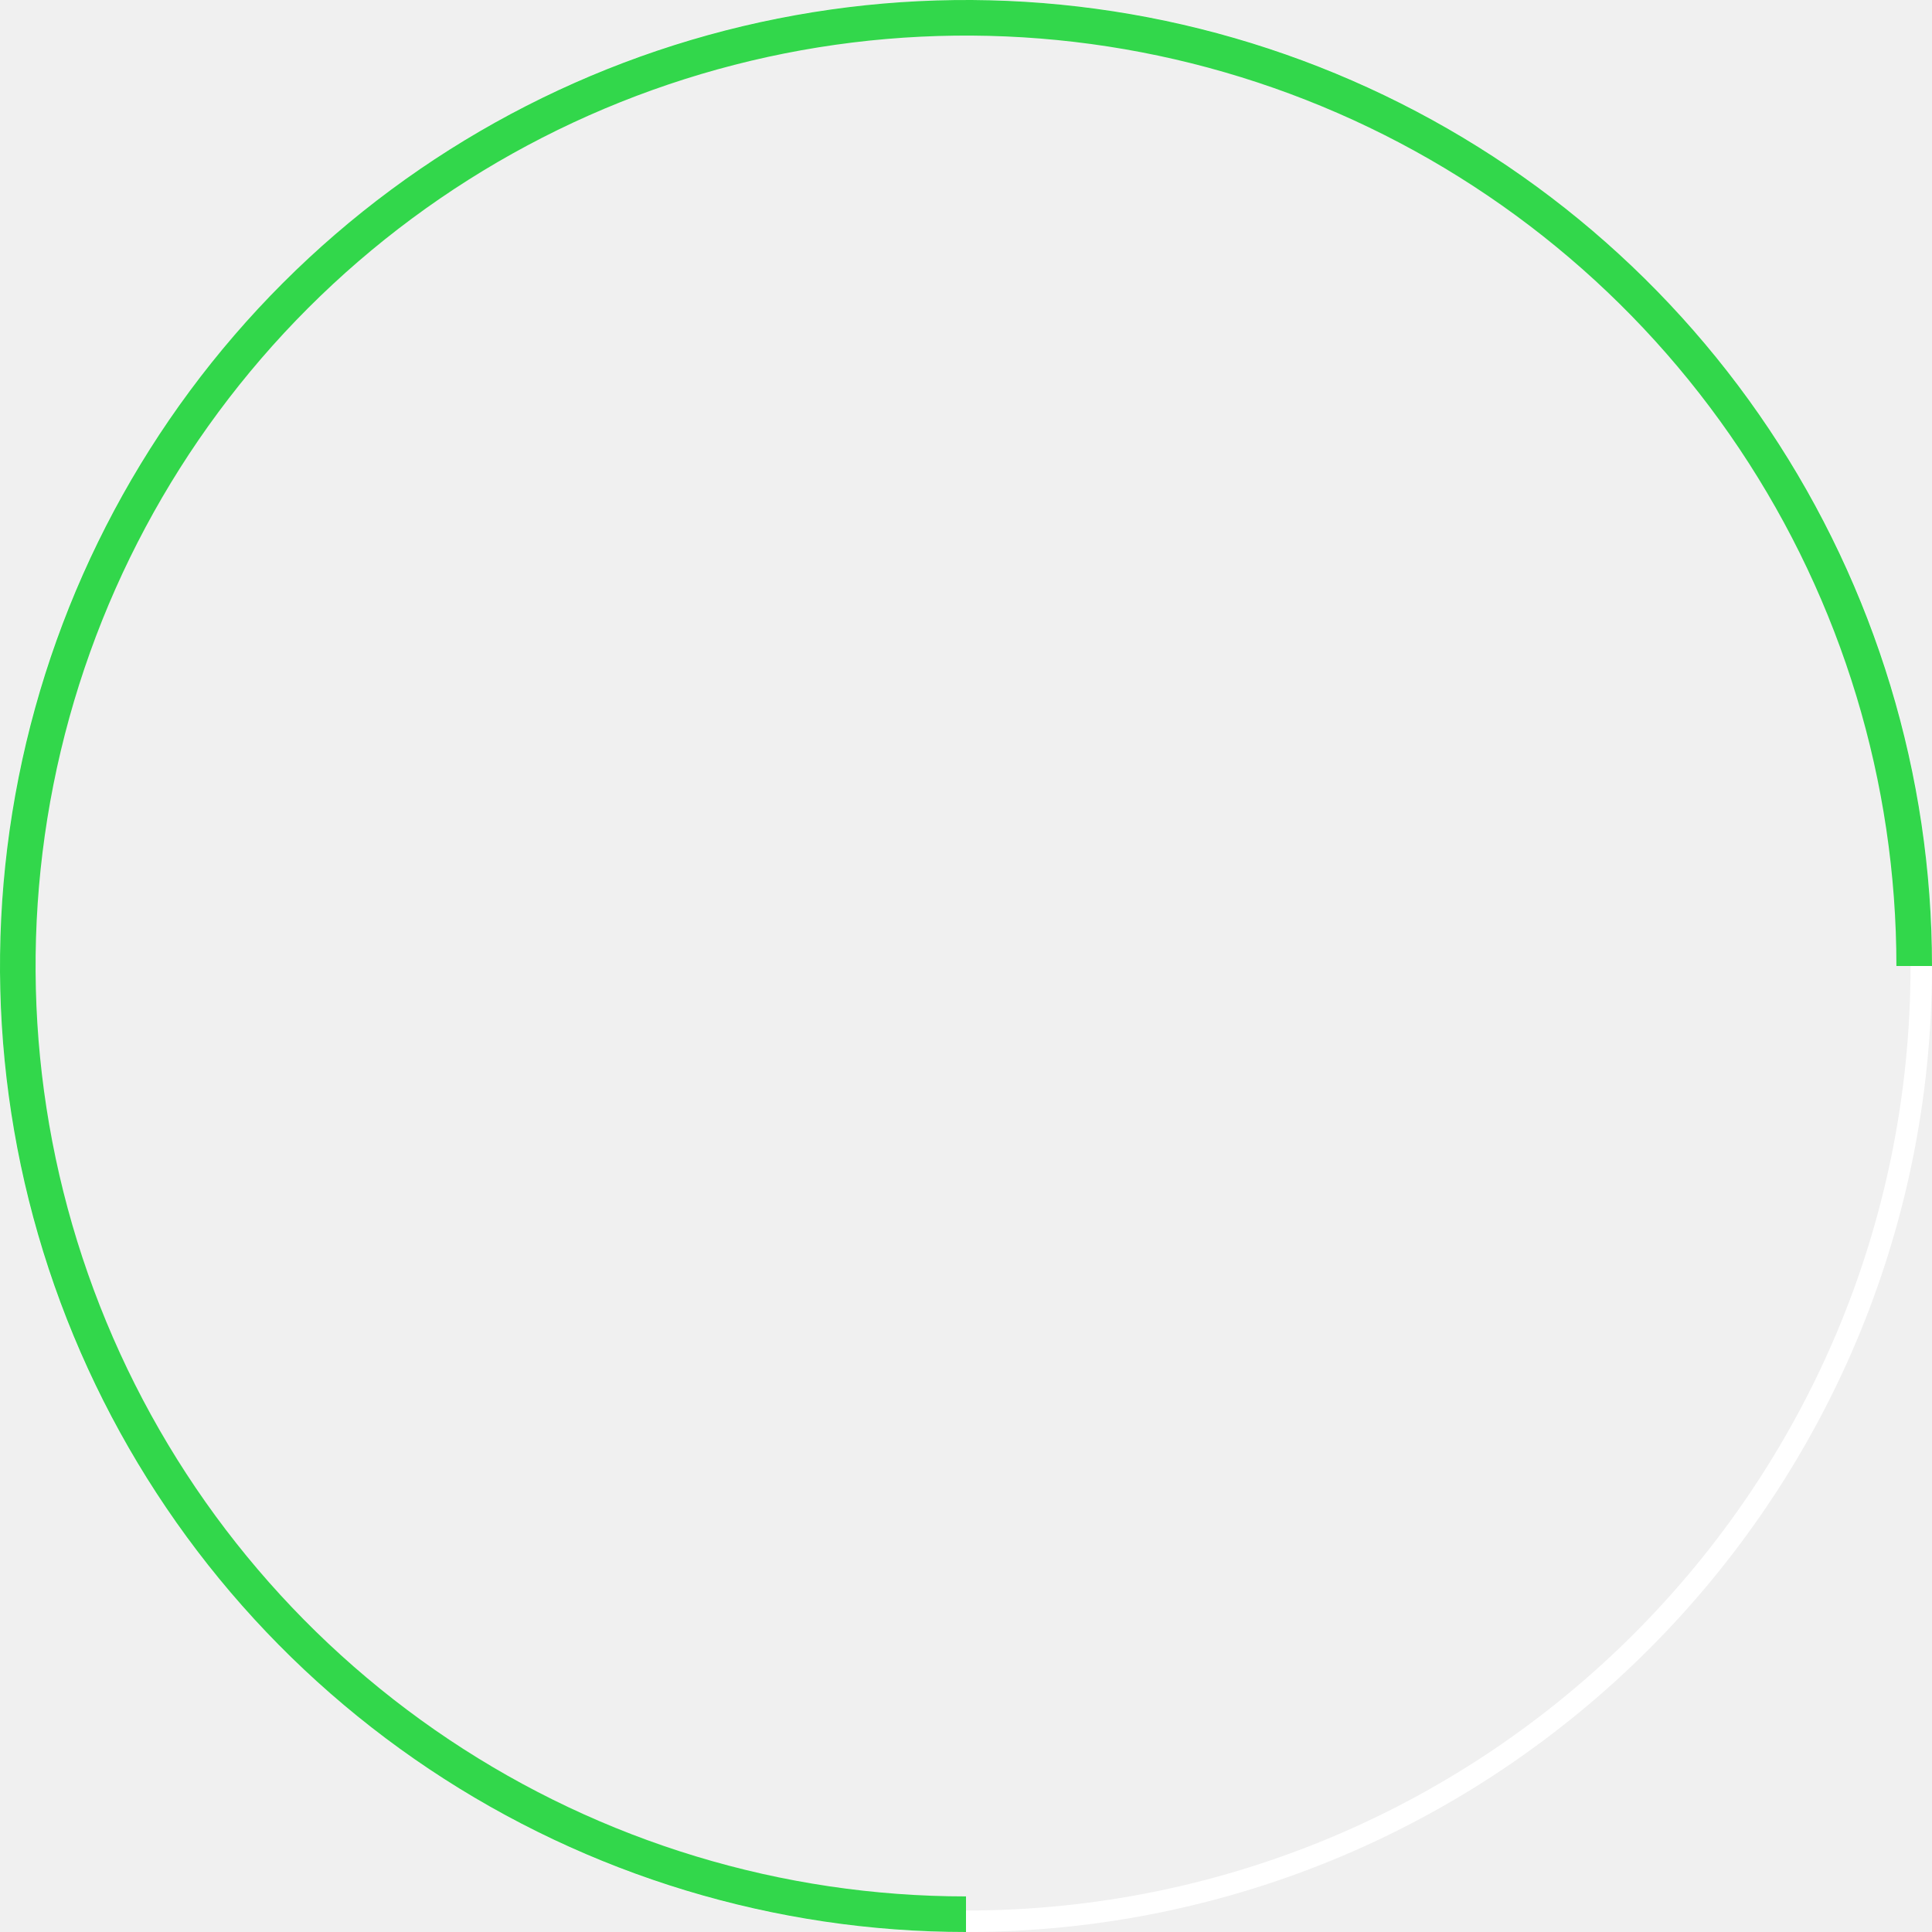
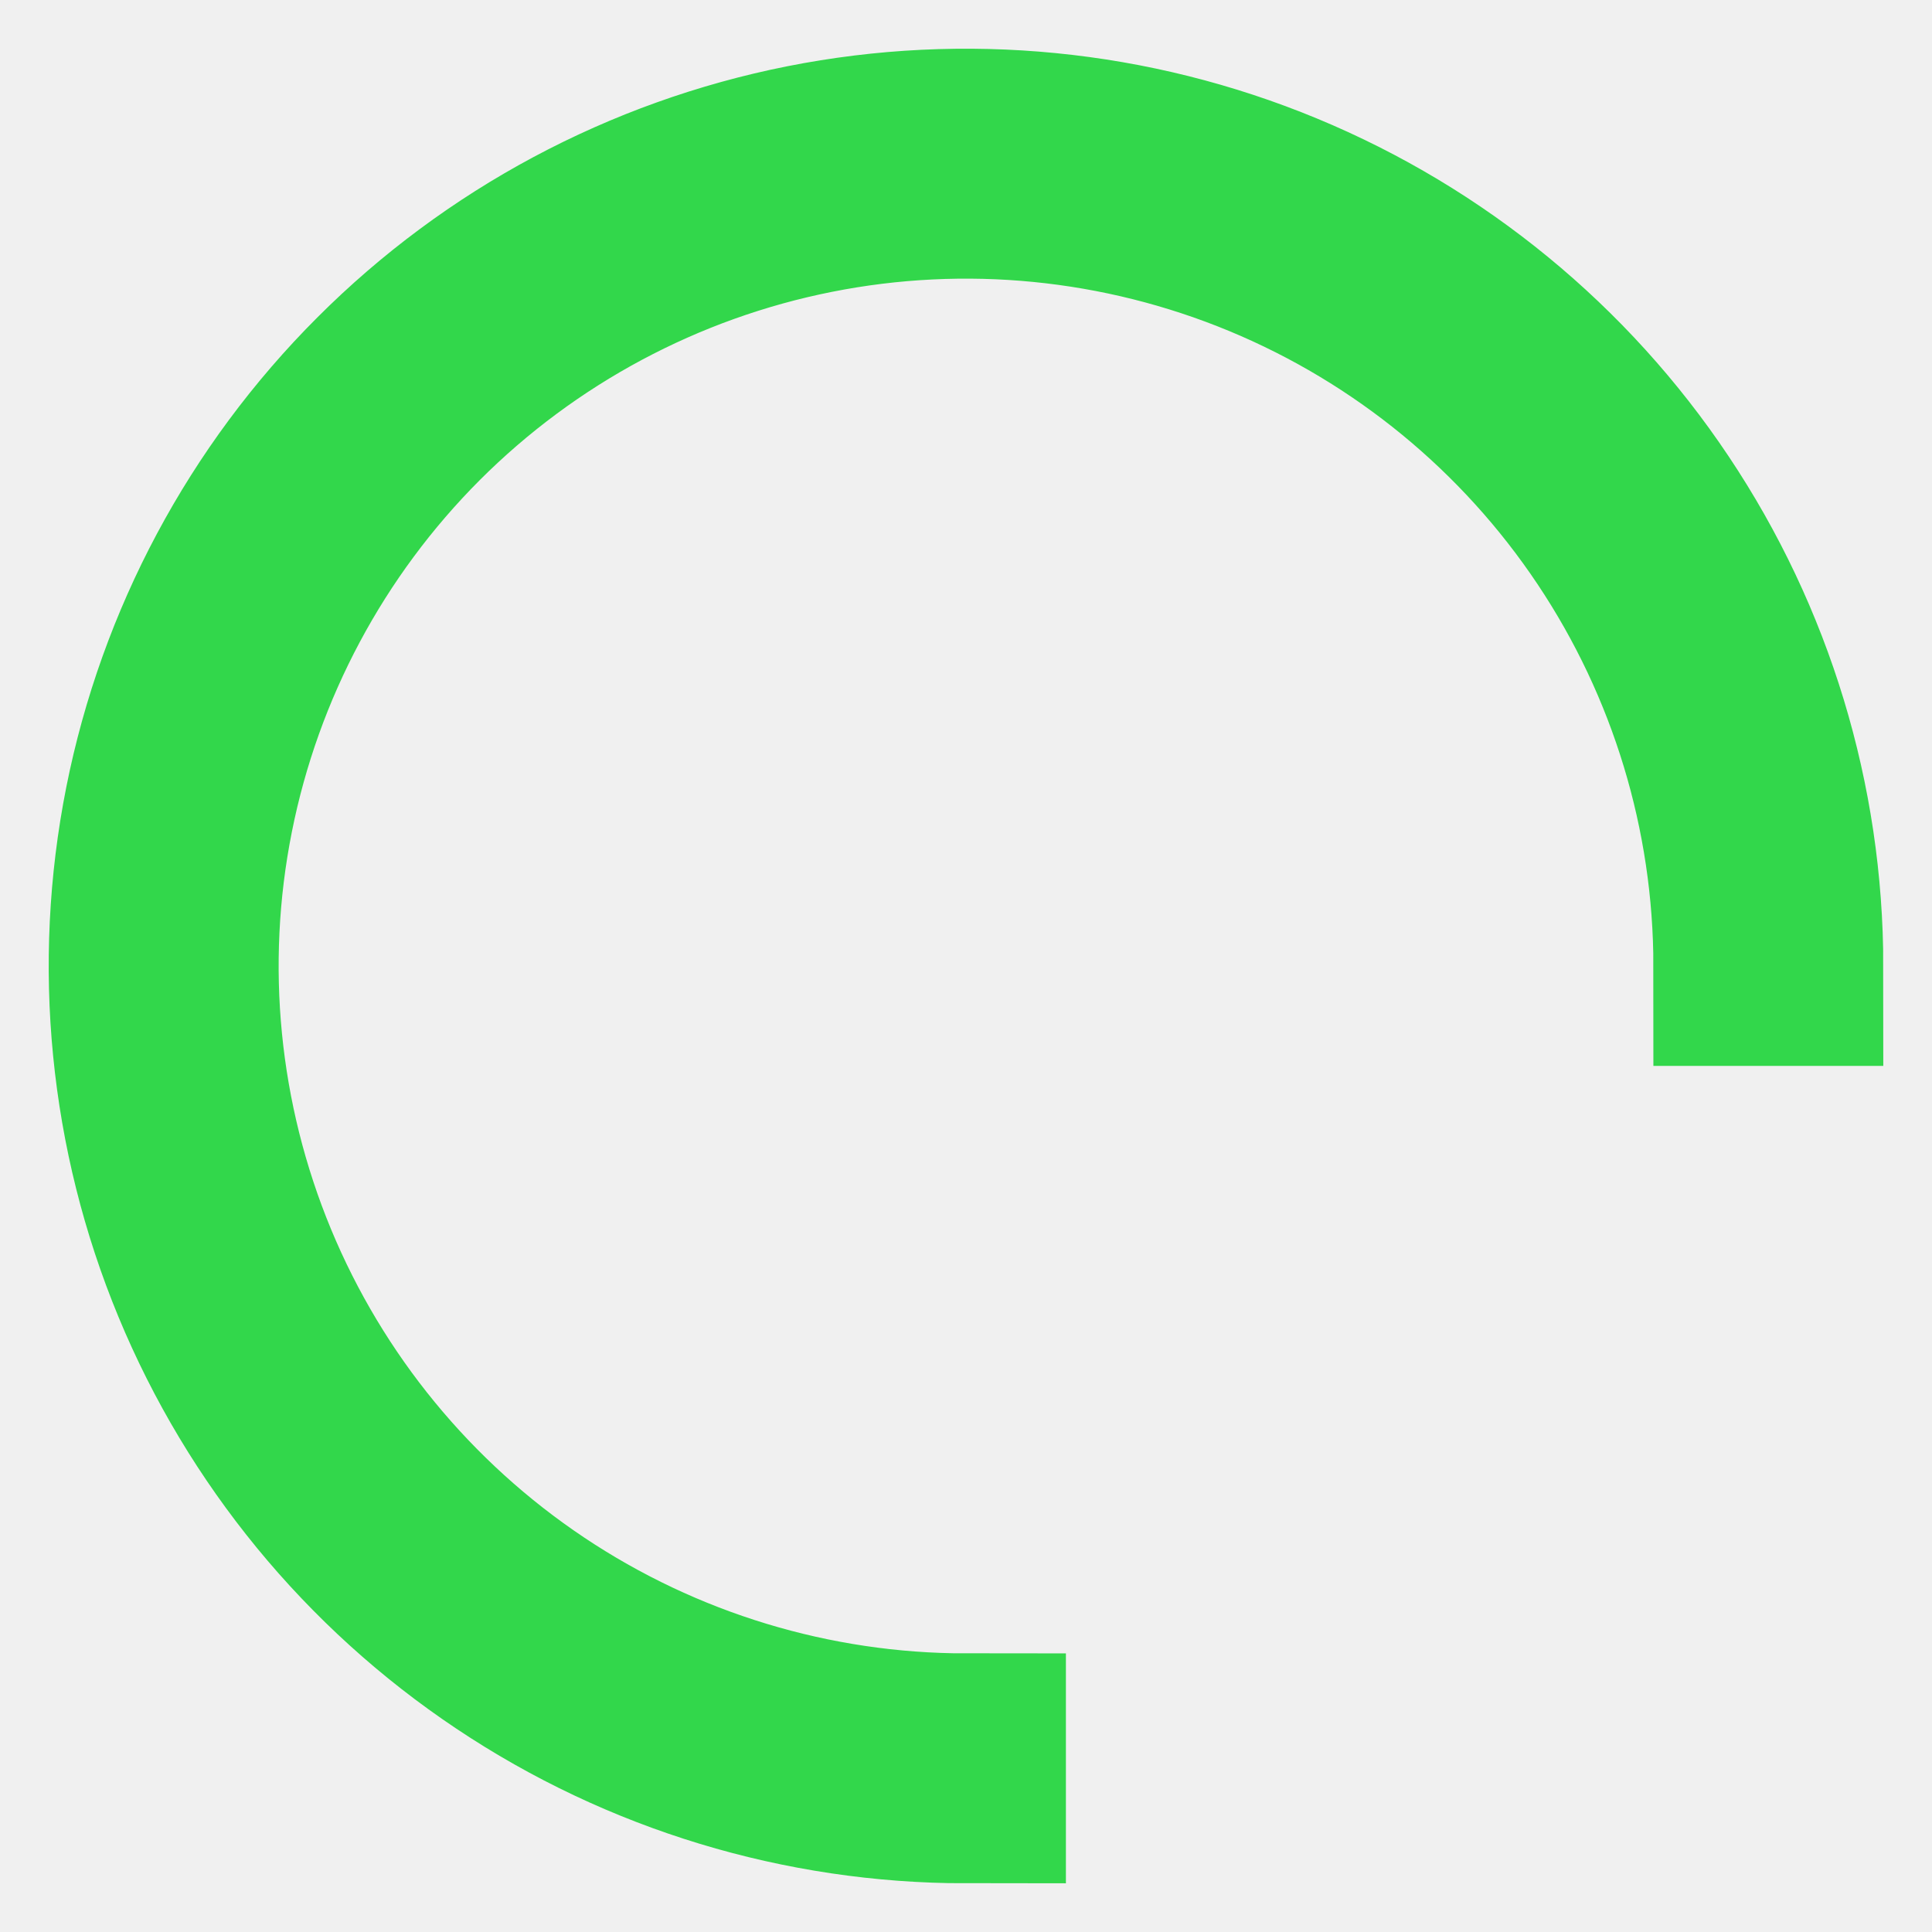
- <svg xmlns="http://www.w3.org/2000/svg" width="90" height="90" viewBox="0 0 90 90" fill="none">
-   <circle cx="45" cy="45" r="44.5" stroke="white" />
-   <mask id="path-2-inside-1_1864_14403" fill="white">
-     <path d="M90 45C90 36.1 87.361 27.4 82.416 19.999C77.472 12.599 70.443 6.831 62.221 3.425C53.998 0.019 44.95 -0.872 36.221 0.865C27.492 2.601 19.474 6.887 13.18 13.18C6.887 19.474 2.601 27.492 0.865 36.221C-0.872 44.95 0.019 53.998 3.425 62.221C6.831 70.443 12.599 77.472 19.999 82.416C27.4 87.361 36.1 90 45 90L45 88.342C36.428 88.342 28.048 85.8 20.92 81.038C13.793 76.275 8.237 69.506 4.957 61.586C1.676 53.667 0.818 44.952 2.49 36.544C4.163 28.137 8.291 20.414 14.352 14.352C20.414 8.291 28.137 4.163 36.544 2.49C44.952 0.818 53.667 1.676 61.586 4.957C69.506 8.237 76.275 13.793 81.038 20.92C85.8 28.048 88.342 36.428 88.342 45L90 45Z" />
-   </mask>
-   <path d="M90 45C90 36.1 87.361 27.4 82.416 19.999C77.472 12.599 70.443 6.831 62.221 3.425C53.998 0.019 44.95 -0.872 36.221 0.865C27.492 2.601 19.474 6.887 13.18 13.18C6.887 19.474 2.601 27.492 0.865 36.221C-0.872 44.95 0.019 53.998 3.425 62.221C6.831 70.443 12.599 77.472 19.999 82.416C27.4 87.361 36.1 90 45 90L45 88.342C36.428 88.342 28.048 85.8 20.92 81.038C13.793 76.275 8.237 69.506 4.957 61.586C1.676 53.667 0.818 44.952 2.49 36.544C4.163 28.137 8.291 20.414 14.352 14.352C20.414 8.291 28.137 4.163 36.544 2.49C44.952 0.818 53.667 1.676 61.586 4.957C69.506 8.237 76.275 13.793 81.038 20.92C85.8 28.048 88.342 36.428 88.342 45L90 45Z" stroke="#32D74B" stroke-width="2" mask="url(#path-2-inside-1_1864_14403)" />
+ <svg xmlns="http://www.w3.org/2000/svg" width="26" height="26" viewBox="0 0 26 26" fill="none">
+   <path d="M24 13C24 10.824 23.355 8.698 22.146 6.889C20.938 5.08 19.22 3.67 17.209 2.837C15.2 2.005 12.988 1.787 10.854 2.211C8.72 2.636 6.76 3.683 5.222 5.222C3.683 6.76 2.636 8.72 2.211 10.854C1.787 12.988 2.005 15.2 2.837 17.209C3.67 19.22 5.08 20.938 6.889 22.146C8.698 23.355 10.824 24 13 24L13 23.595C10.905 23.595 8.856 22.973 7.114 21.809C5.372 20.645 4.014 18.99 3.212 17.055C2.41 15.118 2.2 12.988 2.609 10.933C3.018 8.878 4.027 6.99 5.508 5.508C6.99 4.027 8.878 3.018 10.933 2.609C12.988 2.2 15.118 2.41 17.055 3.212C18.99 4.014 20.645 5.372 21.809 7.114C22.973 8.856 23.595 10.905 23.595 13H24Z" stroke="#32D74B" stroke-width="2.689" />
</svg>
